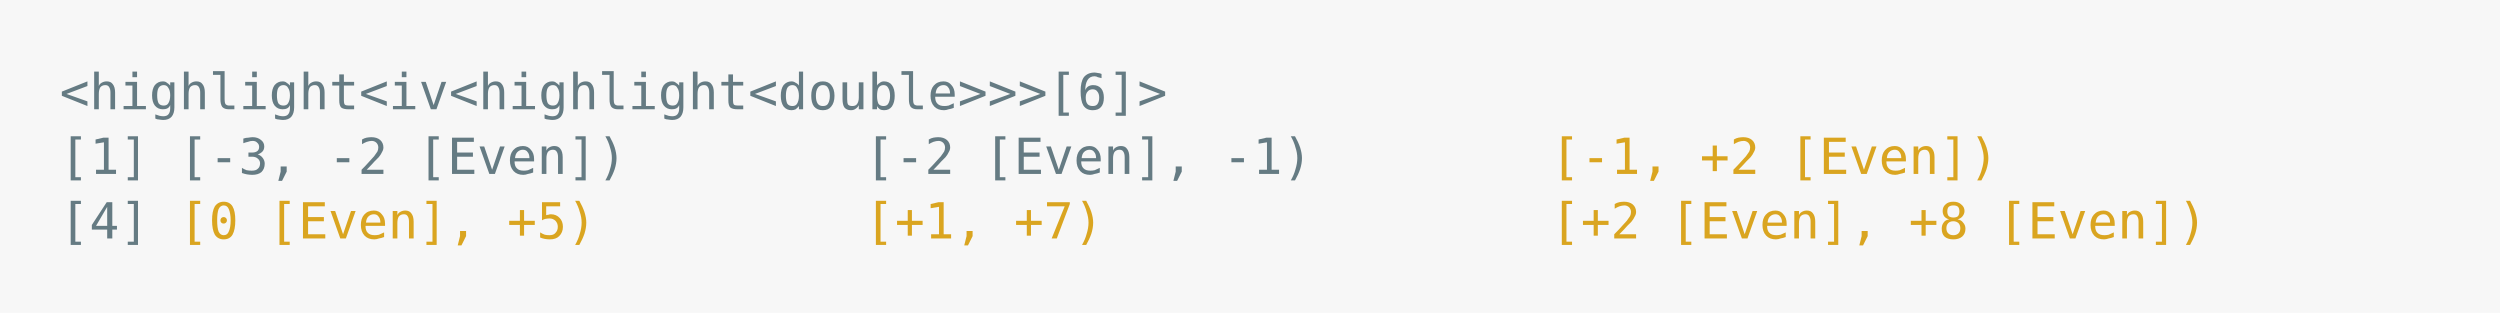
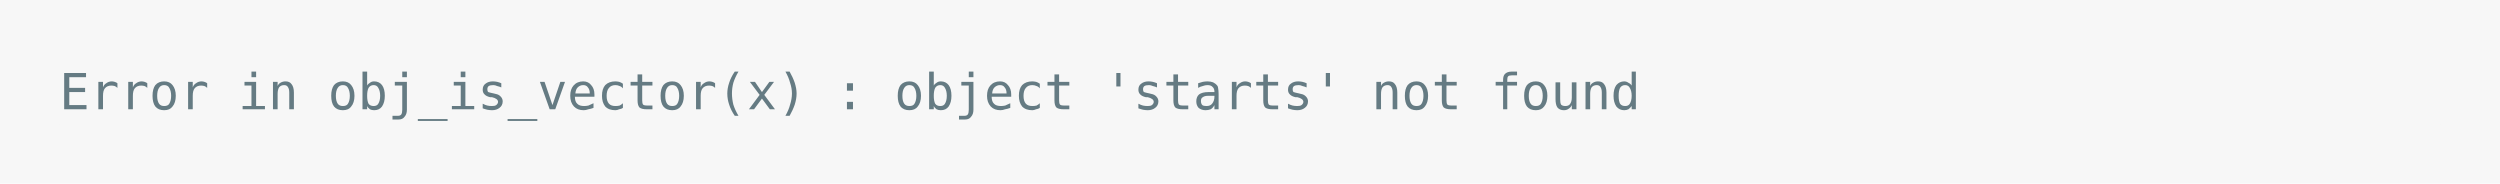
- <svg xmlns="http://www.w3.org/2000/svg" xmlns:xlink="http://www.w3.org/1999/xlink" width="840" height="105.13">
-   <rect width="840" height="105.13" rx="0" ry="0" class="a" />
-   <svg height="65.13" viewBox="0 0 80 6.513" width="800" x="20" y="20">
-     <style>.a{fill:rgb(247,247,247)}.b{font-family:'Fira Code',Monaco,Consolas,Menlo,'Bitstream Vera Sans Mono','Powerline Symbols',monospace}.c{fill:transparent}.d{fill:rgb(101,123,131);white-space:pre}.e{fill:rgb(218,165,32);white-space:pre}</style>
+ <svg xmlns="http://www.w3.org/2000/svg" xmlns:xlink="http://www.w3.org/1999/xlink" width="840" height="61.71">
+   <rect width="840" height="61.71" rx="0" ry="0" class="a" />
+   <svg height="21.71" viewBox="0 0 80 2.171" width="800" x="20" y="20">
+     <style>.a{fill:rgb(247,247,247)}.b{font-family:'Fira Code',Monaco,Consolas,Menlo,'Bitstream Vera Sans Mono','Powerline Symbols',monospace}.c{fill:transparent}.d{fill:rgb(101,123,131);white-space:pre}</style>
    <g font-family="'Fira Code',Monaco,Consolas,Menlo,'Bitstream Vera Sans Mono','Powerline Symbols',monospace" font-size="1.67" class="b">
      <defs>
        <symbol id="a">
-           <rect height="3" width="80" x="0" y="0" class="c" />
+           <rect height="1" width="80" x="0" y="0" class="c" />
        </symbol>
      </defs>
-       <rect height="6.513" width="80" class="a" />
+       <rect height="2.171" width="80" class="a" />
      <svg x="0" y="0" width="80">
        <svg x="0">
          <use xlink:href="#a" />
-           <text font-size="1.67" x="0" y="1.67" class="d">&lt;highlight&lt;iv&lt;highlight&lt;double&gt;&gt;&gt;[6]&gt;</text>
-           <text font-size="1.67" x="0" y="3.841" class="d">[1]</text>
-           <text font-size="1.67" x="4.008" y="3.841" class="d">[-3,</text>
-           <text font-size="1.67" x="9.018" y="3.841" class="d">-2</text>
-           <text font-size="1.67" x="12.024" y="3.841" class="d">[Even])</text>
-           <text font-size="1.67" x="27.054" y="3.841" class="d">[-2</text>
-           <text font-size="1.67" x="31.062" y="3.841" class="d">[Even],</text>
-           <text font-size="1.67" x="39.078" y="3.841" class="d">-1)</text>
-           <text font-size="1.67" x="50.1" y="3.841" class="e">[-1,</text>
-           <text font-size="1.67" x="55.11" y="3.841" class="e">+2</text>
-           <text font-size="1.67" x="58.116" y="3.841" class="e">[Even])</text>
-           <text font-size="1.67" x="0" y="6.012" class="d">[4]</text>
-           <text font-size="1.67" x="4.008" y="6.012" class="e">[0</text>
-           <text font-size="1.67" x="7.014" y="6.012" class="e">[Even],</text>
-           <text font-size="1.67" x="15.03" y="6.012" class="e">+5)</text>
-           <text font-size="1.67" x="27.054" y="6.012" class="e">[+1,</text>
-           <text font-size="1.67" x="32.064" y="6.012" class="e">+7)</text>
-           <text font-size="1.67" x="50.1" y="6.012" class="e">[+2</text>
-           <text font-size="1.67" x="54.108" y="6.012" class="e">[Even],</text>
-           <text font-size="1.67" x="62.124" y="6.012" class="e">+8</text>
-           <text font-size="1.67" x="65.13" y="6.012" class="e">[Even])</text>
+           <text font-size="1.67" x="0" y="1.67" class="d">Error</text>
+           <text font-size="1.67" x="6.012" y="1.67" class="d">in</text>
+           <text font-size="1.67" x="9.018" y="1.67" class="d">obj_is_vector(x)</text>
+           <text font-size="1.67" x="26.052" y="1.67" class="d">:</text>
+           <text font-size="1.67" x="28.056" y="1.67" class="d">object</text>
+           <text font-size="1.67" x="35.07" y="1.67" class="d">'starts'</text>
+           <text font-size="1.67" x="44.088" y="1.67" class="d">not</text>
+           <text font-size="1.67" x="48.096" y="1.67" class="d">found</text>
        </svg>
      </svg>
    </g>
  </svg>
</svg>
